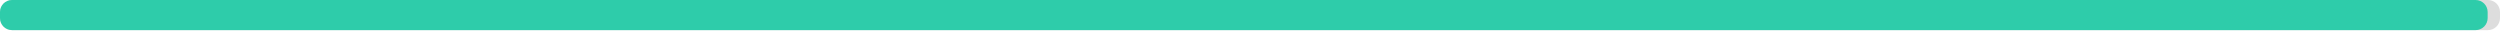
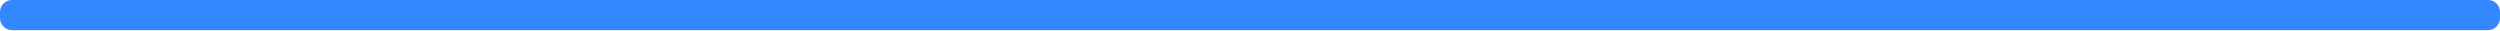
<svg xmlns="http://www.w3.org/2000/svg" width="830" height="10">
  <g>
    <rect style="fill: #ddd;" height="10" width="830" rx="4" y="0" x="0" />
-     <rect style="fill: #2eccaa;" height="10" width="825.9" rx="4" y="0" x="0" />
+     <rect style="fill: #3388ff;" height="10" width="830" rx="4" y="0" x="0" />
  </g>
</svg>
